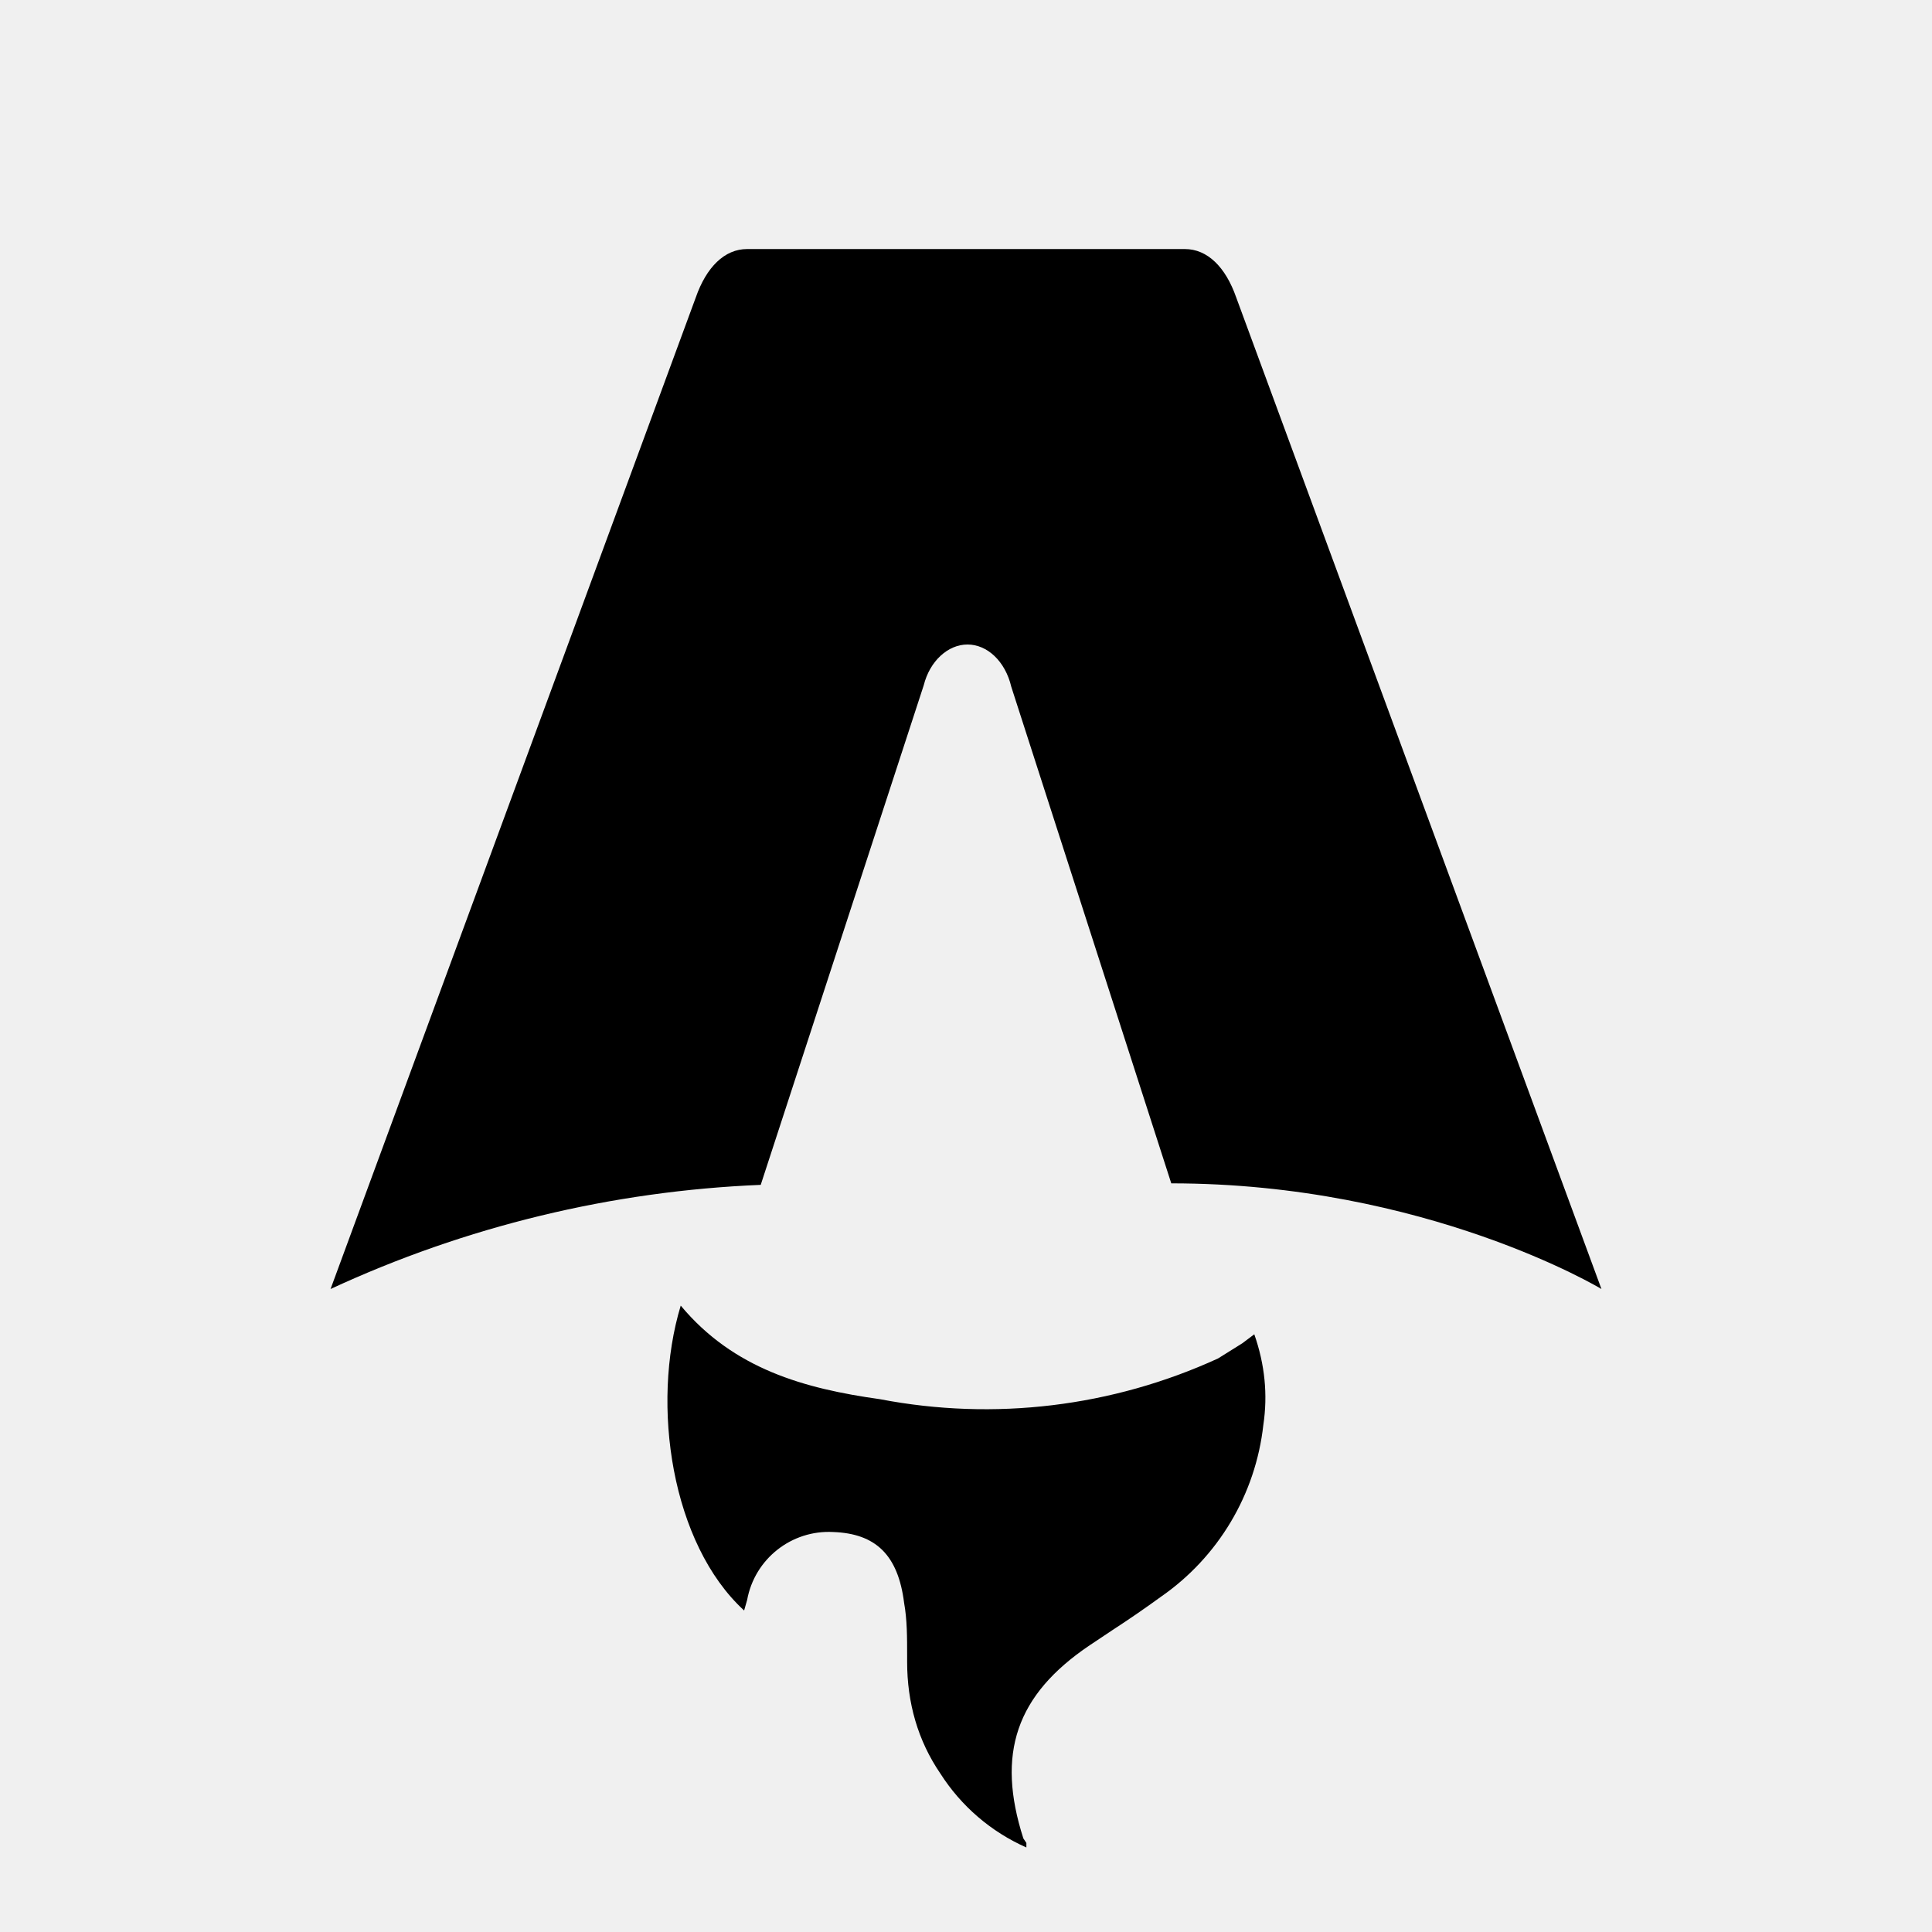
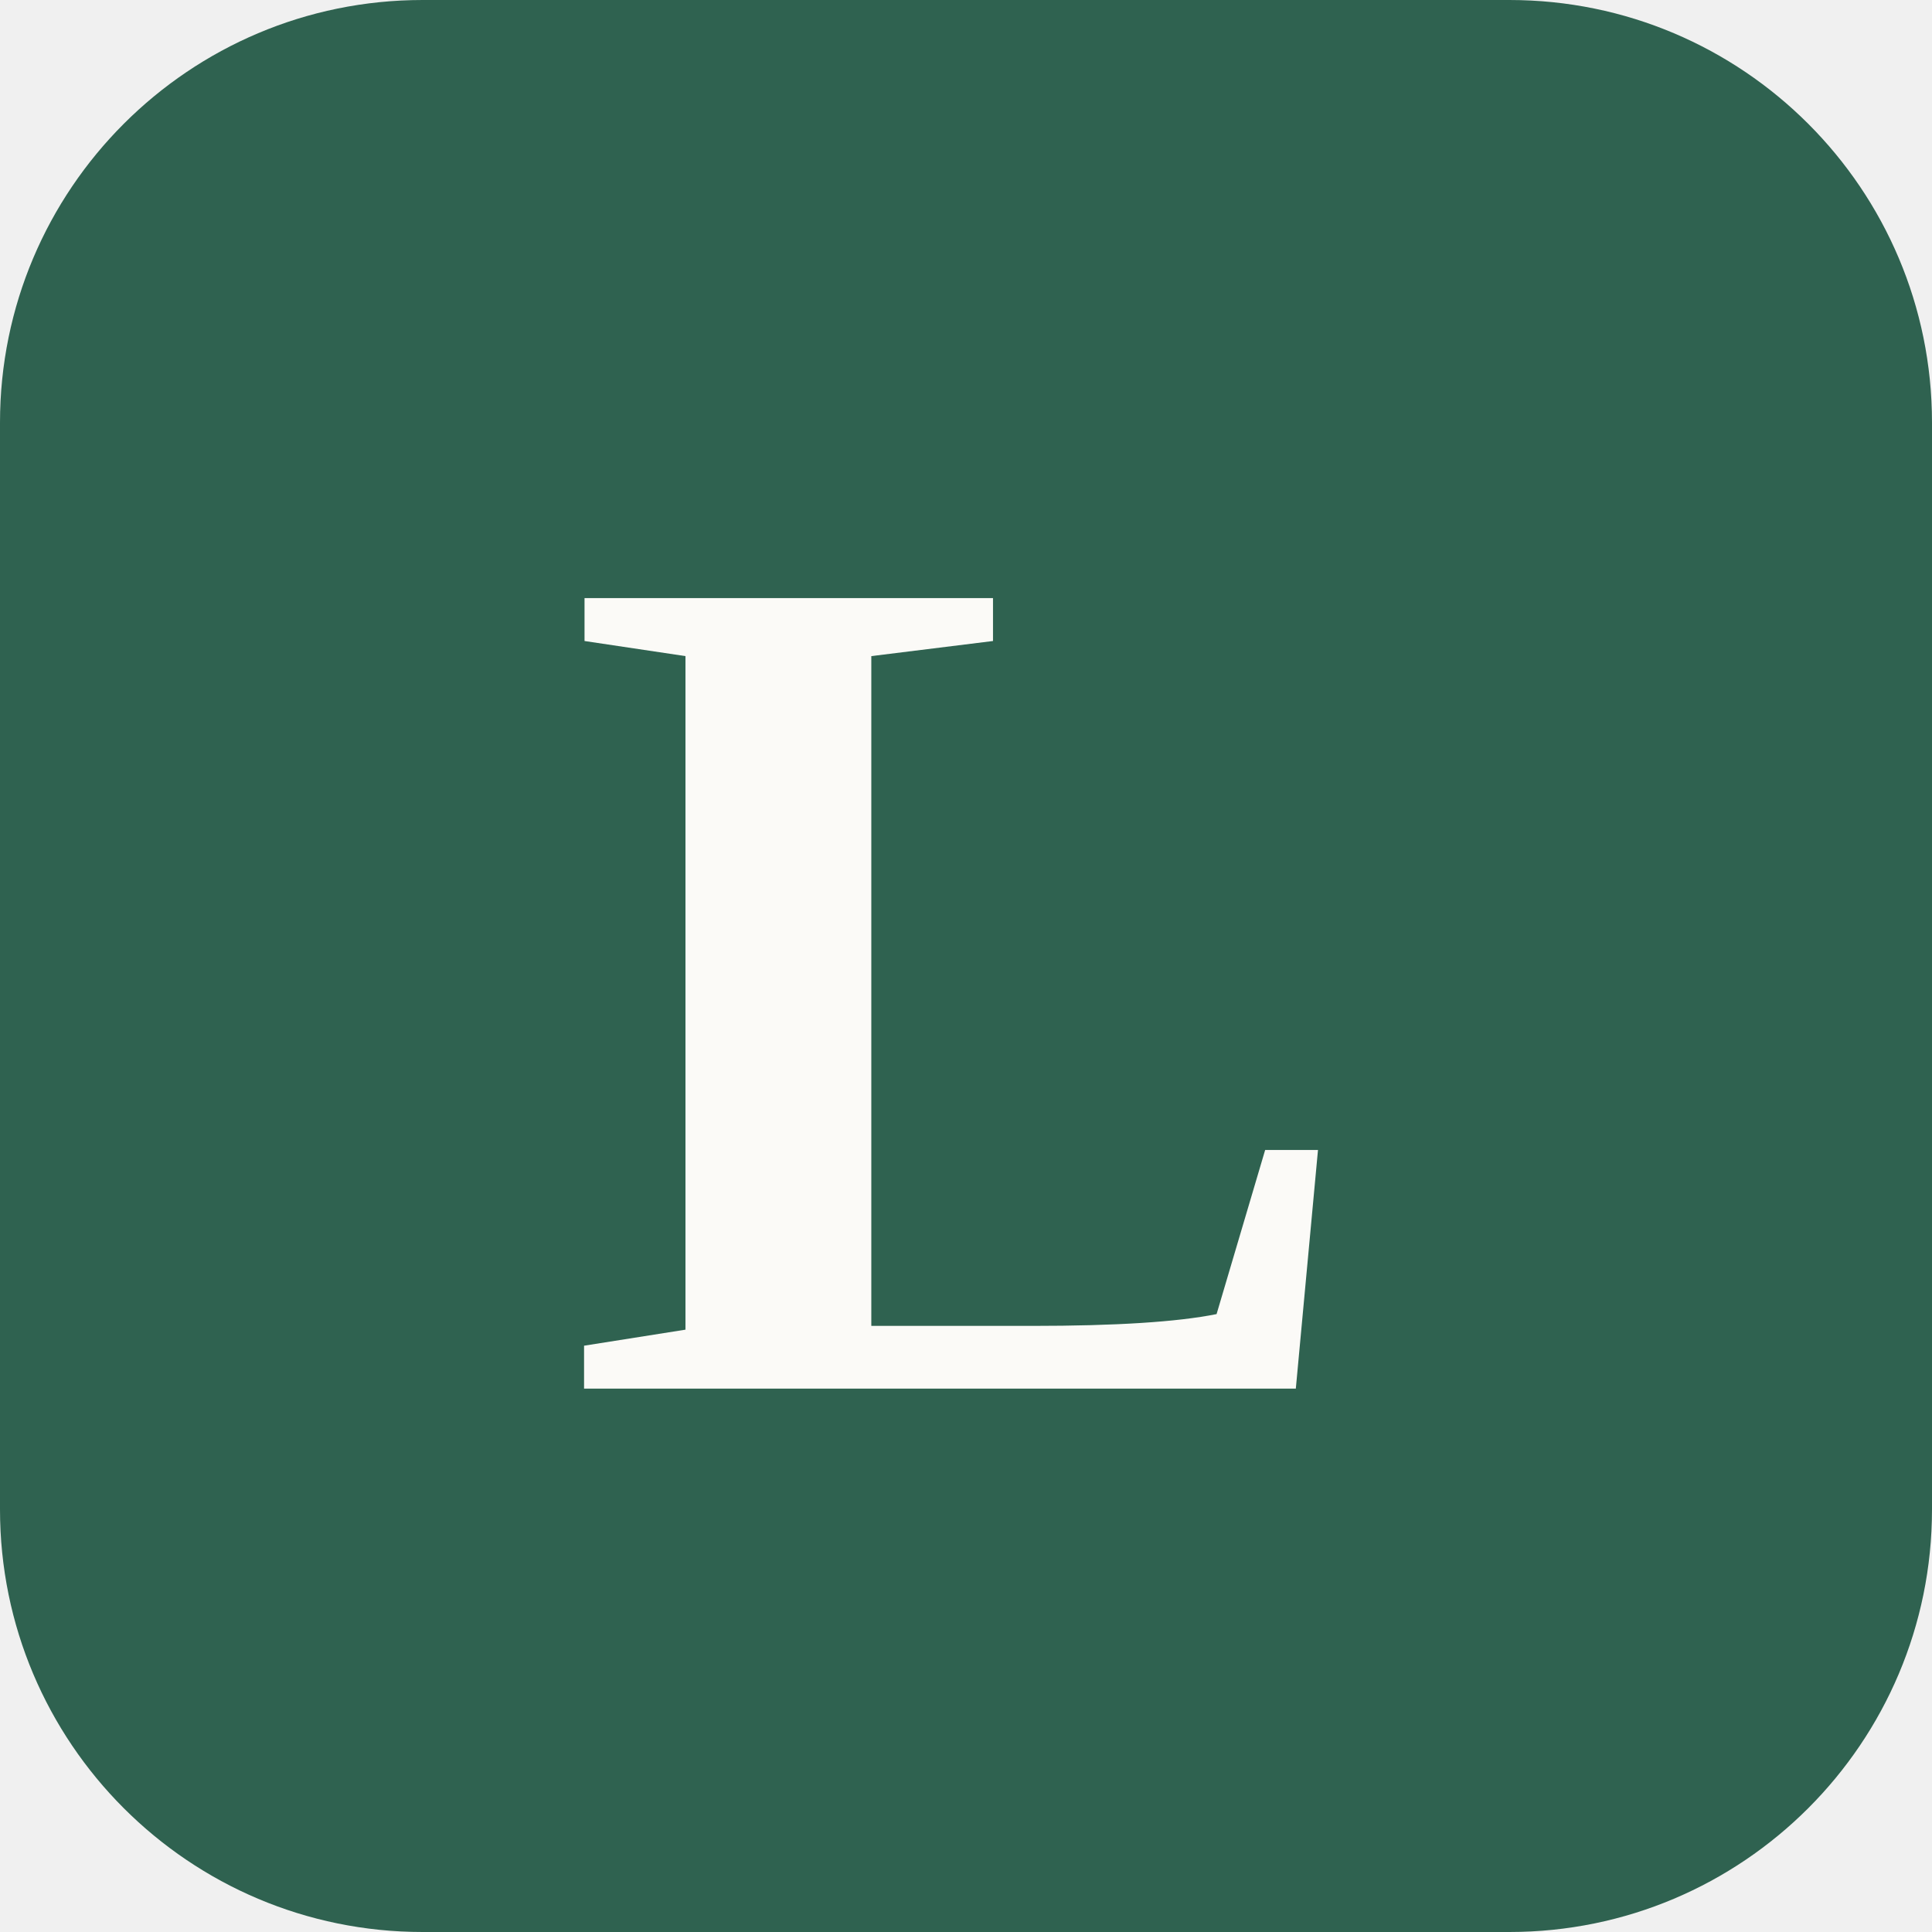
- <svg xmlns="http://www.w3.org/2000/svg" fill="none" viewBox="0 0 128 128">
-   <path d="M50.4 78.5a75.1 75.1 0 0 0-28.5 6.9l24.2-65.7c.7-2 1.9-3.2 3.4-3.2h29c1.5 0 2.7 1.2 3.4 3.2l24.2 65.7s-11.6-7-28.5-7L67 45.5c-.4-1.7-1.6-2.8-2.9-2.8-1.3 0-2.5 1.1-2.9 2.7L50.4 78.5Zm-1.1 28.2Zm-4.2-20.2c-2 6.6-.6 15.8 4.2 20.2a17.5 17.5 0 0 1 .2-.7 5.5 5.5 0 0 1 5.7-4.5c2.8.1 4.3 1.5 4.7 4.7.2 1.1.2 2.3.2 3.5v.4c0 2.7.7 5.2 2.2 7.4a13 13 0 0 0 5.7 4.9v-.3l-.2-.3c-1.8-5.6-.5-9.5 4.4-12.8l1.5-1a73 73 0 0 0 3.2-2.2 16 16 0 0 0 6.8-11.4c.3-2 .1-4-.6-6l-.8.6-1.6 1a37 37 0 0 1-22.4 2.7c-5-.7-9.7-2-13.2-6.2Z" />
+ <svg xmlns="http://www.w3.org/2000/svg" viewBox="0 0 64 64">
  <style>
-         path { fill: #000; }
-         @media (prefers-color-scheme: dark) {
-             path { fill: #FFF; }
-         }
-     </style>
+ 		rect { fill: #2f6250; }
+ 		text { fill: #fbfaf7; }
+ 		@media (prefers-color-scheme: dark) {
+ 			rect { fill: #8cc2a9; }
+ 			text { fill: #181715; }
+ 		}
+ 	</style>
+   <rect width="64" height="64" rx="14" />
+   <text x="32" y="46" text-anchor="middle" font-family="Georgia, 'Times New Roman', serif" font-size="40" font-weight="600">L</text>
</svg>
